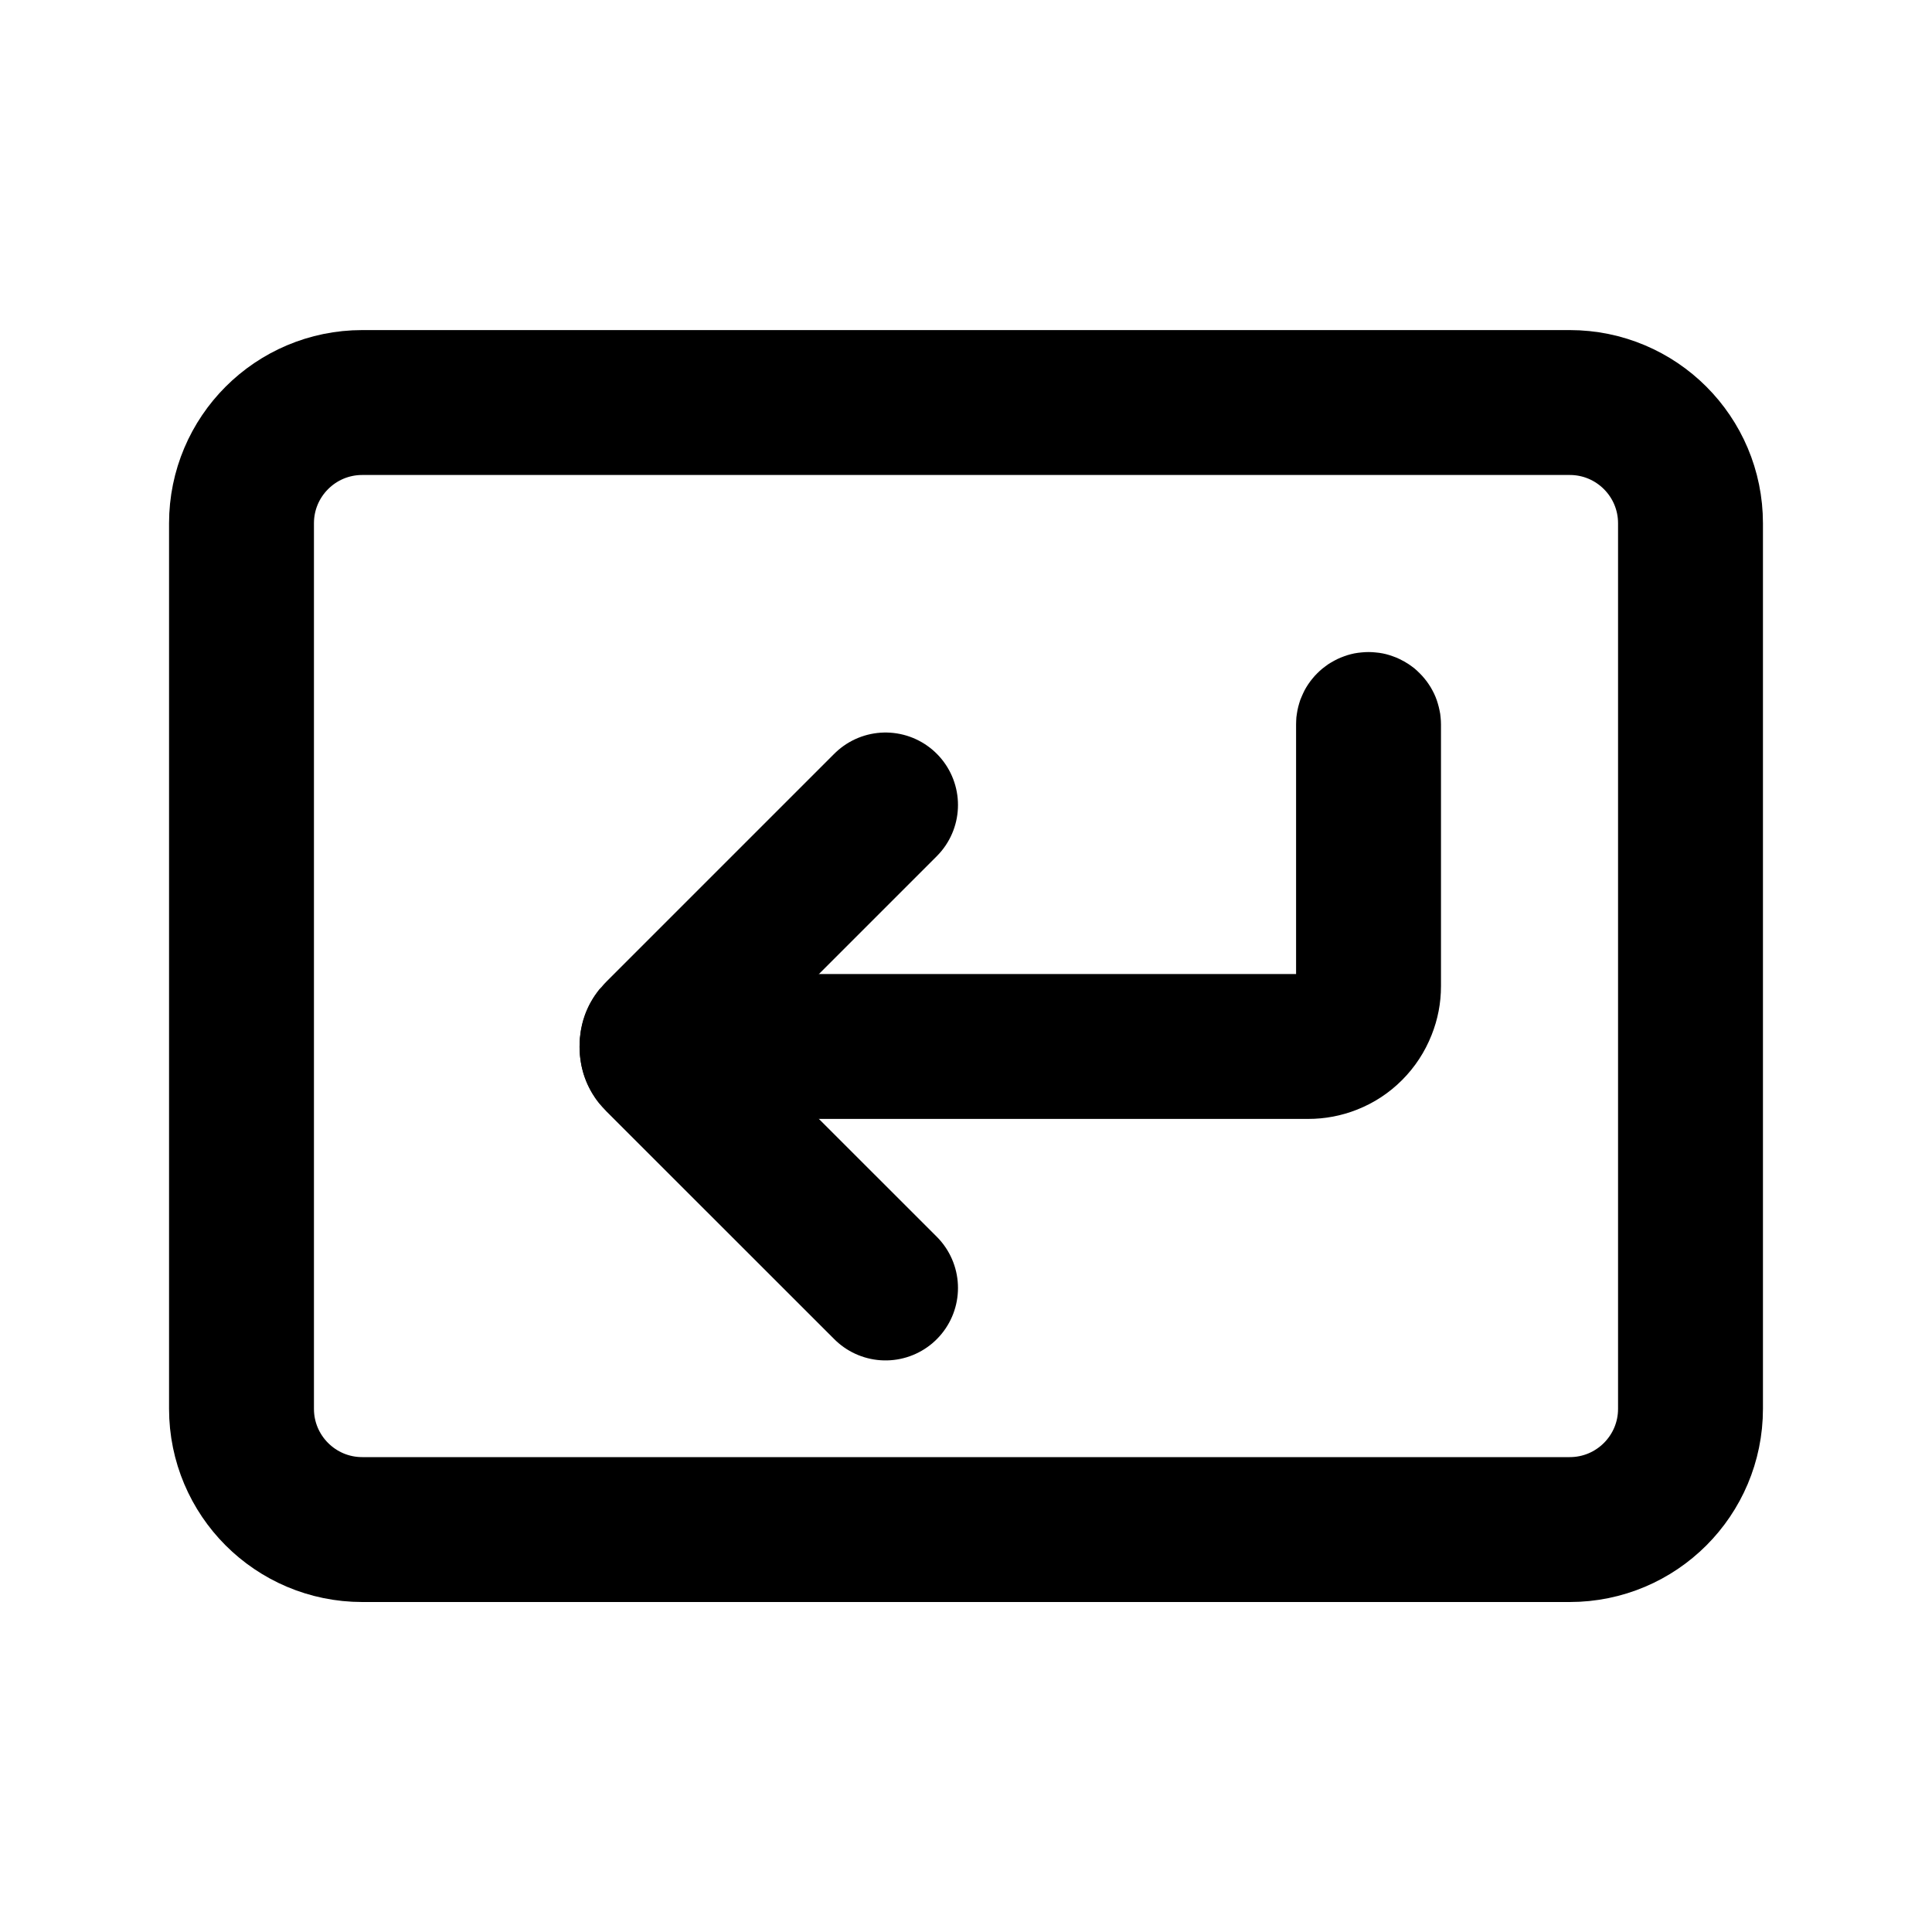
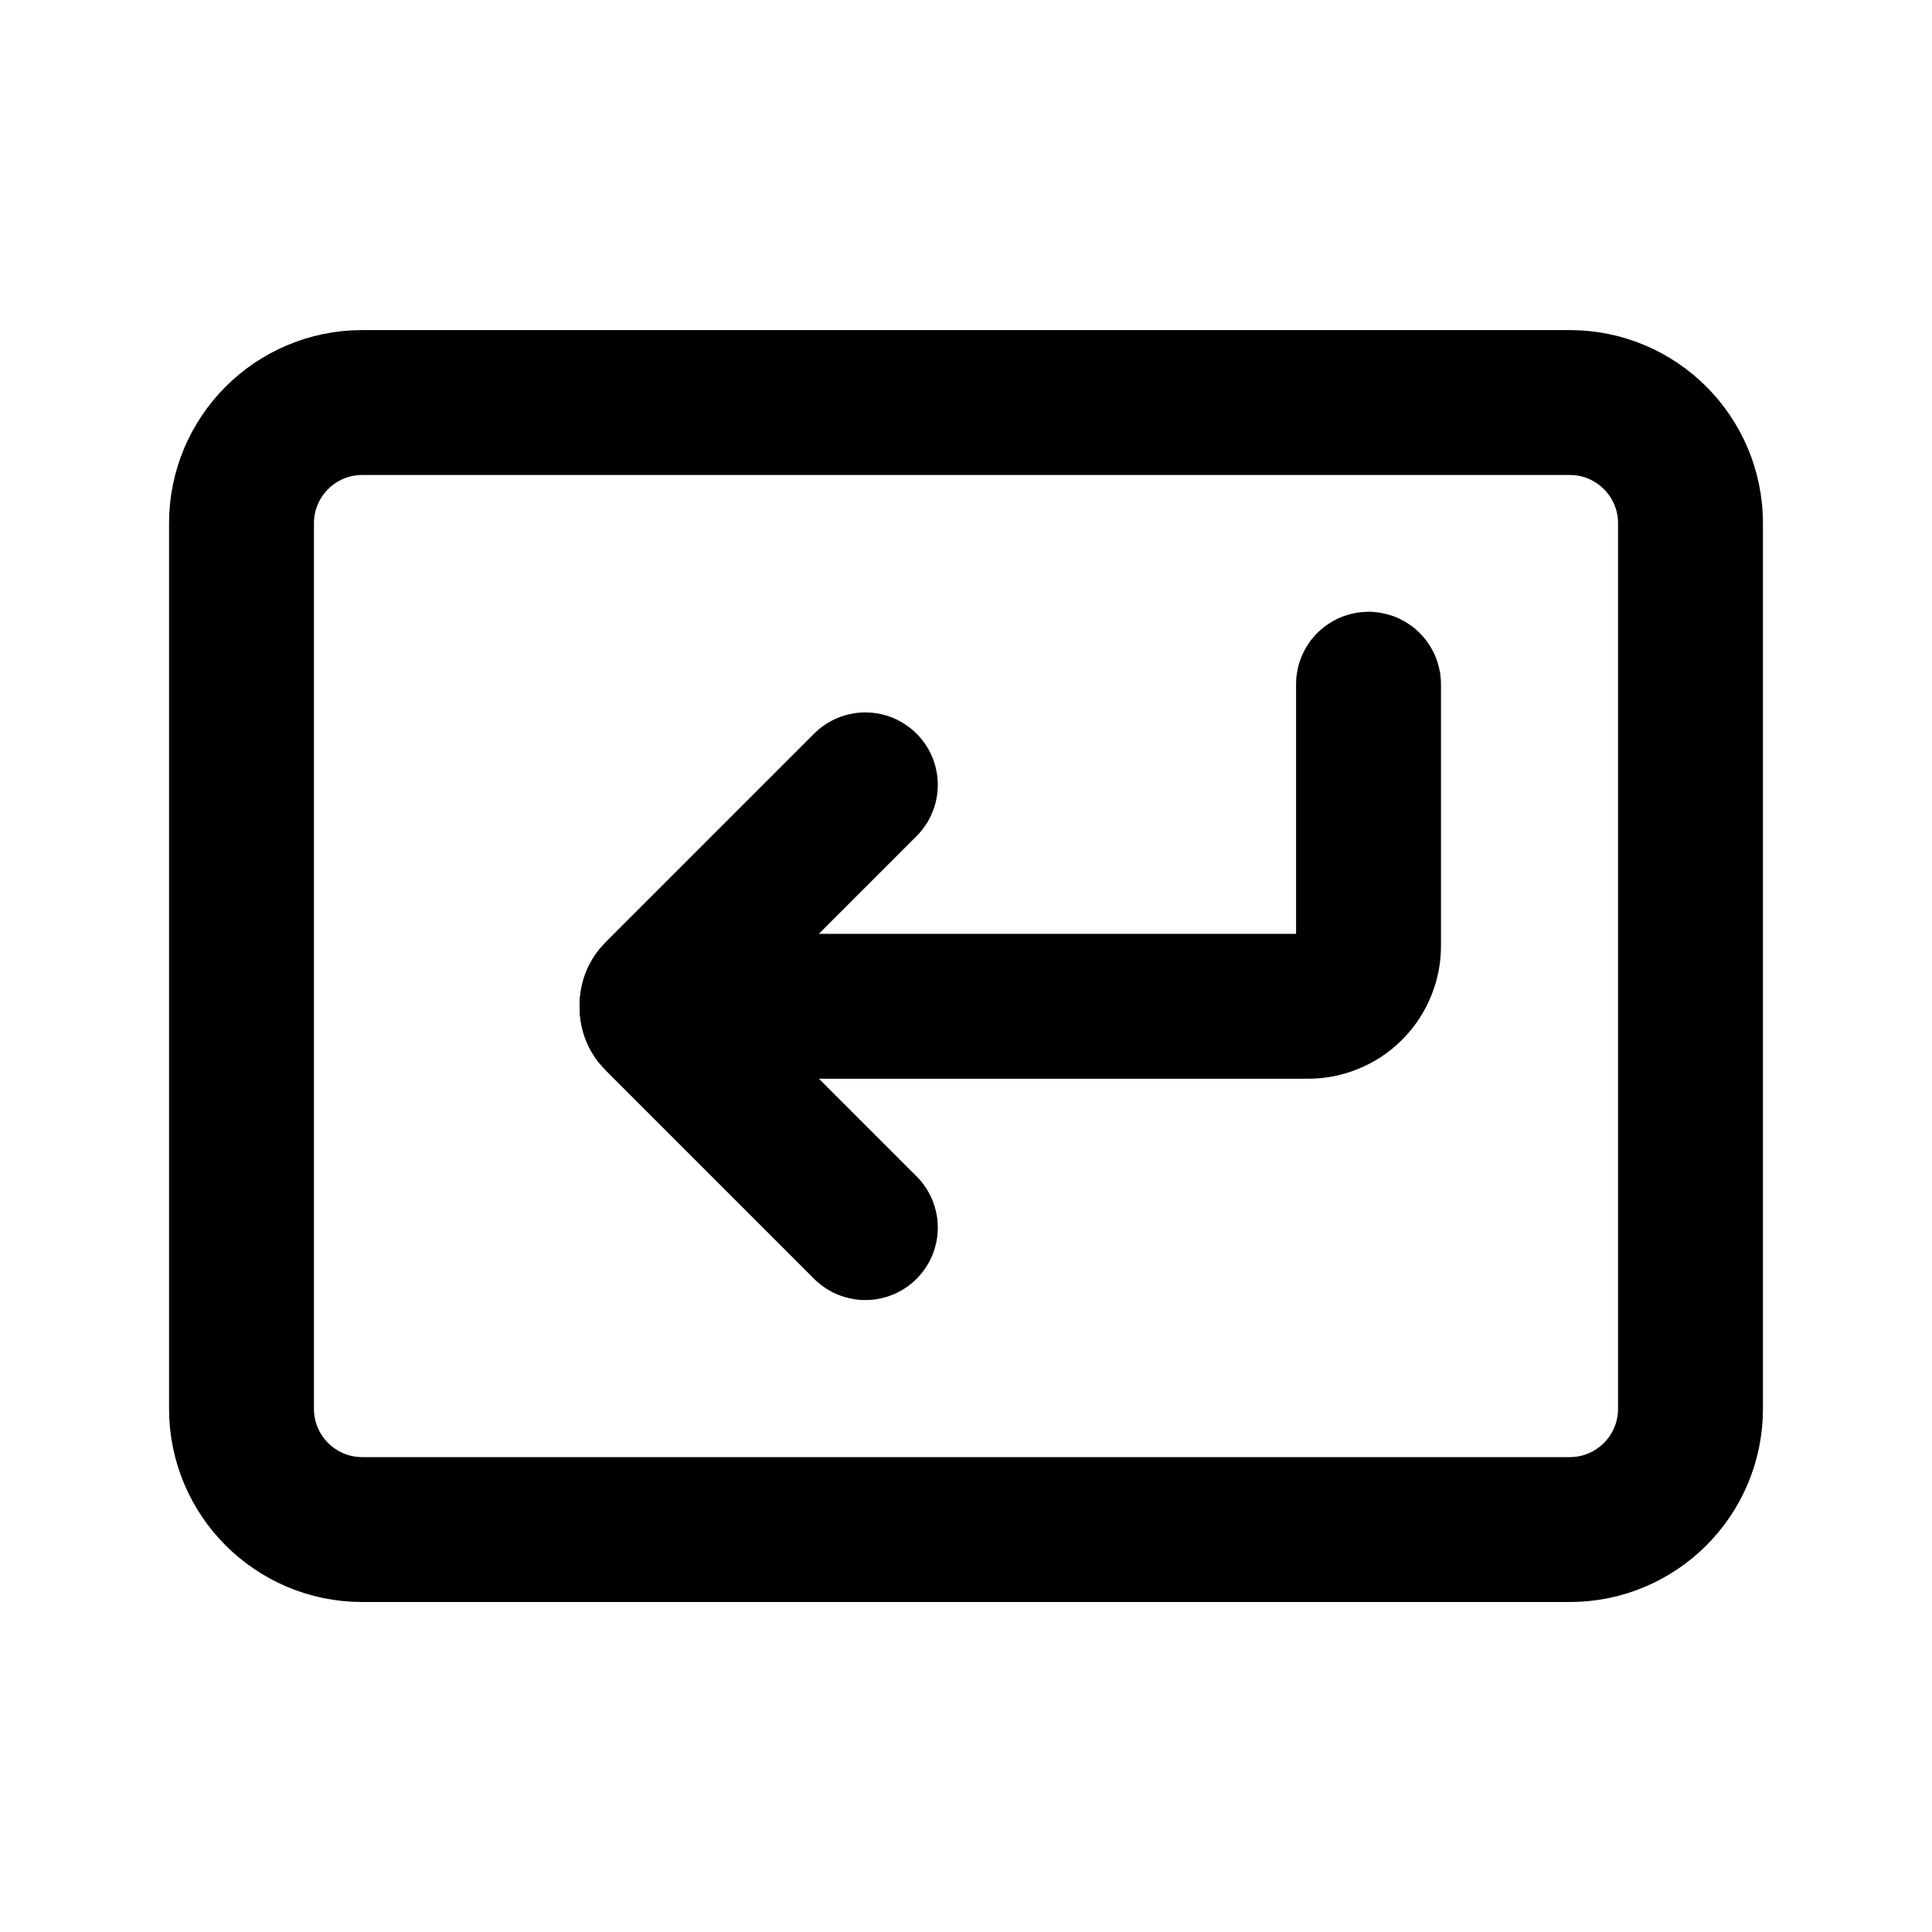
<svg xmlns="http://www.w3.org/2000/svg" width="20" height="20" viewBox="0 0 20 20" fill="none" stroke="currentColor" color="currentColor" stroke-width="1.5" stroke-linecap="round" stroke-linejoin="round" stroke-miterlimit="3" focusable="false" aria-hidden="true">
  <rect x="2.5" y="4.167" width="15" height="11.667" rx="1.25" />
-   <path d="M14.917 7.5L14.917 10.208Q14.917 10.471 14.82 10.714Q14.715 10.979 14.514 11.181Q14.313 11.382 14.048 11.487Q13.804 11.583 13.542 11.583L6.667 11.583Q6.651 11.583 6.636 11.583Q6.62 11.582 6.605 11.581Q6.589 11.579 6.574 11.578Q6.558 11.576 6.543 11.573Q6.527 11.57 6.512 11.567Q6.497 11.564 6.482 11.56Q6.467 11.556 6.452 11.552Q6.437 11.547 6.422 11.542Q6.408 11.537 6.393 11.532Q6.379 11.526 6.364 11.52Q6.35 11.513 6.336 11.507Q6.322 11.5 6.309 11.492Q6.295 11.485 6.282 11.477Q6.268 11.469 6.255 11.46Q6.242 11.452 6.23 11.443Q6.217 11.434 6.205 11.424Q6 11.171 6 10.833Q6 10.495 6.205 10.242Q6.217 10.233 6.23 10.224Q6.242 10.215 6.255 10.206Q6.268 10.198 6.282 10.19Q6.295 10.182 6.309 10.174Q6.322 10.167 6.336 10.16Q6.35 10.153 6.364 10.147Q6.379 10.141 6.393 10.135Q6.408 10.129 6.422 10.124Q6.437 10.119 6.452 10.115Q6.467 10.11 6.482 10.106Q6.497 10.103 6.512 10.099Q6.527 10.096 6.543 10.094Q6.558 10.091 6.574 10.089Q6.589 10.087 6.605 10.086Q6.62 10.085 6.636 10.084Q6.651 10.083 6.667 10.083L13.417 10.083L13.417 7.5Q13.417 7.482 13.418 7.463Q13.418 7.445 13.42 7.426Q13.422 7.408 13.425 7.39Q13.428 7.372 13.431 7.354Q13.435 7.336 13.439 7.318Q13.444 7.3 13.449 7.282Q13.454 7.265 13.46 7.247Q13.467 7.23 13.474 7.213Q13.481 7.196 13.489 7.179Q13.497 7.163 13.505 7.146Q13.514 7.13 13.523 7.114Q13.533 7.099 13.543 7.083Q13.553 7.068 13.564 7.053Q13.575 7.038 13.587 7.024Q13.599 7.01 13.611 6.996Q13.623 6.983 13.636 6.97Q13.649 6.957 13.663 6.944Q13.677 6.932 13.691 6.92Q13.705 6.909 13.72 6.898Q13.735 6.887 13.75 6.876Q13.765 6.866 13.781 6.857Q13.797 6.847 13.813 6.839Q13.829 6.83 13.846 6.822Q13.863 6.814 13.88 6.807Q13.897 6.8 13.914 6.794Q13.931 6.788 13.949 6.782Q13.967 6.777 13.985 6.772Q14.002 6.768 14.02 6.764Q14.038 6.761 14.057 6.758Q14.075 6.755 14.093 6.754Q14.111 6.752 14.13 6.751Q14.148 6.75 14.167 6.75Q14.185 6.75 14.204 6.751Q14.222 6.752 14.24 6.754Q14.258 6.755 14.277 6.758Q14.295 6.761 14.313 6.764Q14.331 6.768 14.349 6.772Q14.367 6.777 14.384 6.782Q14.402 6.788 14.419 6.794Q14.437 6.8 14.454 6.807Q14.471 6.814 14.487 6.822Q14.504 6.83 14.52 6.839Q14.537 6.847 14.552 6.857Q14.568 6.866 14.583 6.876Q14.599 6.887 14.614 6.898Q14.628 6.909 14.643 6.92Q14.657 6.932 14.67 6.944Q14.684 6.957 14.697 6.97Q14.71 6.983 14.722 6.996Q14.735 7.01 14.746 7.024Q14.758 7.038 14.769 7.053Q14.78 7.068 14.79 7.083Q14.8 7.099 14.81 7.114Q14.819 7.13 14.828 7.146Q14.837 7.163 14.845 7.179Q14.853 7.196 14.86 7.213Q14.867 7.23 14.873 7.247Q14.879 7.265 14.884 7.282Q14.89 7.3 14.894 7.318Q14.899 7.336 14.902 7.354Q14.906 7.372 14.909 7.39Q14.911 7.408 14.913 7.426Q14.915 7.445 14.916 7.463Q14.917 7.482 14.917 7.5Z" fill="currentColor" stroke="none" fill-rule="evenodd" />
-   <path d="M9.167 8.333L6.808 10.692A0.2 0.2 0 0 0 6.808 10.975L9.167 13.333" />
+   <path d="M14.917 7.083L14.917 9.792Q14.917 10.054 14.82 10.298Q14.715 10.563 14.514 10.764Q14.313 10.965 14.048 11.07Q13.804 11.167 13.542 11.167L6.667 11.167Q6.651 11.167 6.636 11.166Q6.62 11.165 6.605 11.164Q6.589 11.163 6.574 11.161Q6.558 11.159 6.543 11.156Q6.527 11.154 6.512 11.151Q6.497 11.147 6.482 11.144Q6.467 11.14 6.452 11.135Q6.437 11.131 6.422 11.126Q6.408 11.121 6.393 11.115Q6.379 11.109 6.364 11.103Q6.35 11.097 6.336 11.09Q6.322 11.083 6.309 11.076Q6.295 11.068 6.282 11.06Q6.268 11.052 6.255 11.044Q6.242 11.035 6.23 11.026Q6.217 11.017 6.205 11.008Q6 10.755 6 10.417Q6 10.079 6.205 9.826Q6.217 9.816 6.23 9.807Q6.242 9.798 6.255 9.79Q6.268 9.781 6.282 9.773Q6.295 9.765 6.309 9.758Q6.322 9.75 6.336 9.743Q6.35 9.736 6.364 9.73Q6.379 9.724 6.393 9.718Q6.408 9.713 6.422 9.708Q6.437 9.703 6.452 9.698Q6.467 9.694 6.482 9.69Q6.497 9.686 6.512 9.683Q6.527 9.68 6.543 9.677Q6.558 9.674 6.574 9.672Q6.589 9.671 6.605 9.669Q6.62 9.668 6.636 9.667Q6.651 9.667 6.667 9.667L13.417 9.667L13.417 7.083Q13.417 7.065 13.418 7.046Q13.418 7.028 13.42 7.01Q13.422 6.992 13.425 6.973Q13.428 6.955 13.431 6.937Q13.435 6.919 13.439 6.901Q13.444 6.883 13.449 6.866Q13.454 6.848 13.46 6.831Q13.467 6.813 13.474 6.796Q13.481 6.779 13.489 6.763Q13.497 6.746 13.505 6.73Q13.514 6.713 13.523 6.698Q13.533 6.682 13.543 6.667Q13.553 6.651 13.564 6.636Q13.575 6.622 13.587 6.607Q13.599 6.593 13.611 6.58Q13.623 6.566 13.636 6.553Q13.649 6.54 13.663 6.528Q13.677 6.515 13.691 6.503Q13.705 6.492 13.72 6.481Q13.735 6.47 13.75 6.46Q13.765 6.449 13.781 6.44Q13.797 6.431 13.813 6.422Q13.829 6.413 13.846 6.405Q13.863 6.397 13.88 6.39Q13.897 6.383 13.914 6.377Q13.931 6.371 13.949 6.366Q13.967 6.36 13.985 6.356Q14.002 6.351 14.02 6.348Q14.038 6.344 14.057 6.341Q14.075 6.339 14.093 6.337Q14.111 6.335 14.13 6.334Q14.148 6.333 14.167 6.333Q14.185 6.333 14.204 6.334Q14.222 6.335 14.24 6.337Q14.258 6.339 14.277 6.341Q14.295 6.344 14.313 6.348Q14.331 6.351 14.349 6.356Q14.367 6.36 14.384 6.366Q14.402 6.371 14.419 6.377Q14.437 6.383 14.454 6.39Q14.471 6.397 14.487 6.405Q14.504 6.413 14.52 6.422Q14.537 6.431 14.552 6.44Q14.568 6.449 14.583 6.46Q14.599 6.47 14.614 6.481Q14.628 6.492 14.643 6.503Q14.657 6.515 14.67 6.528Q14.684 6.54 14.697 6.553Q14.71 6.566 14.722 6.58Q14.735 6.593 14.746 6.607Q14.758 6.622 14.769 6.636Q14.78 6.651 14.79 6.667Q14.8 6.682 14.81 6.698Q14.819 6.713 14.828 6.73Q14.837 6.746 14.845 6.763Q14.853 6.779 14.86 6.796Q14.867 6.813 14.873 6.831Q14.879 6.848 14.884 6.866Q14.89 6.883 14.894 6.901Q14.899 6.919 14.902 6.937Q14.906 6.955 14.909 6.973Q14.911 6.992 14.913 7.01Q14.915 7.028 14.916 7.046Q14.917 7.065 14.917 7.083Z" fill="currentColor" stroke="none" fill-rule="evenodd" />
+   <path d="M8.958 8.125L6.808 10.275A0.2 0.2 0 0 0 6.808 10.558L8.958 12.708" />
</svg>
